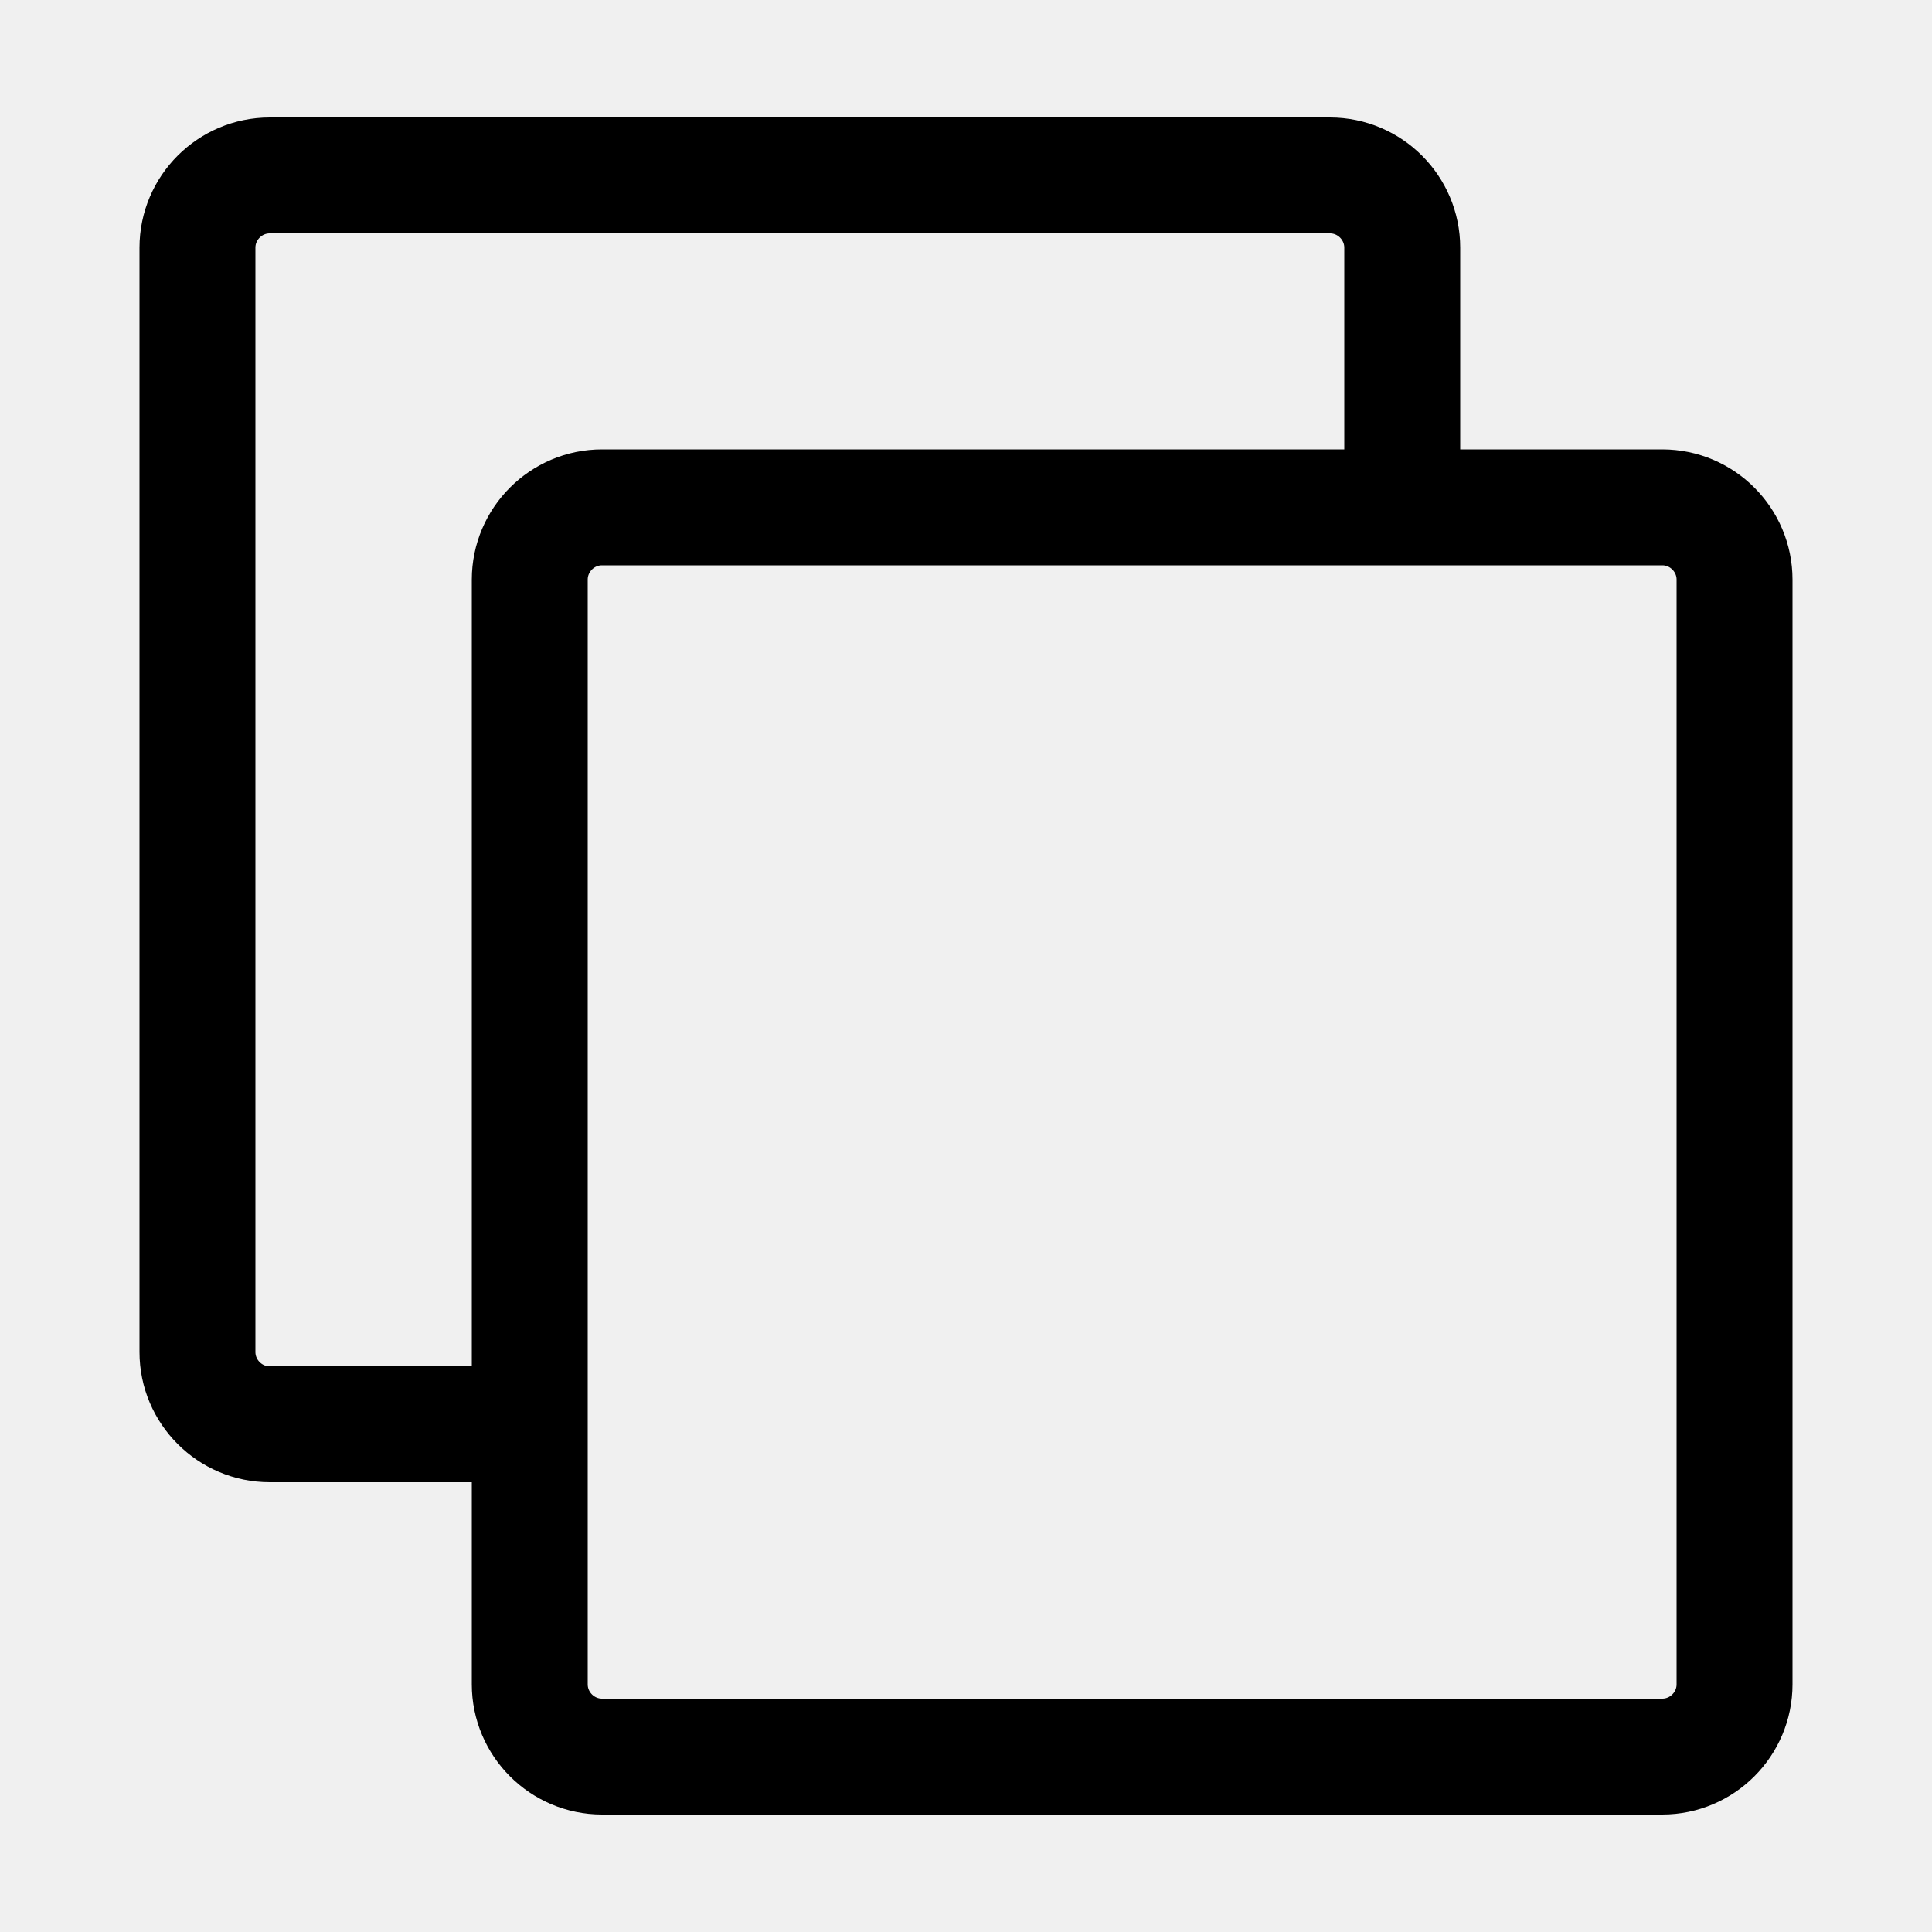
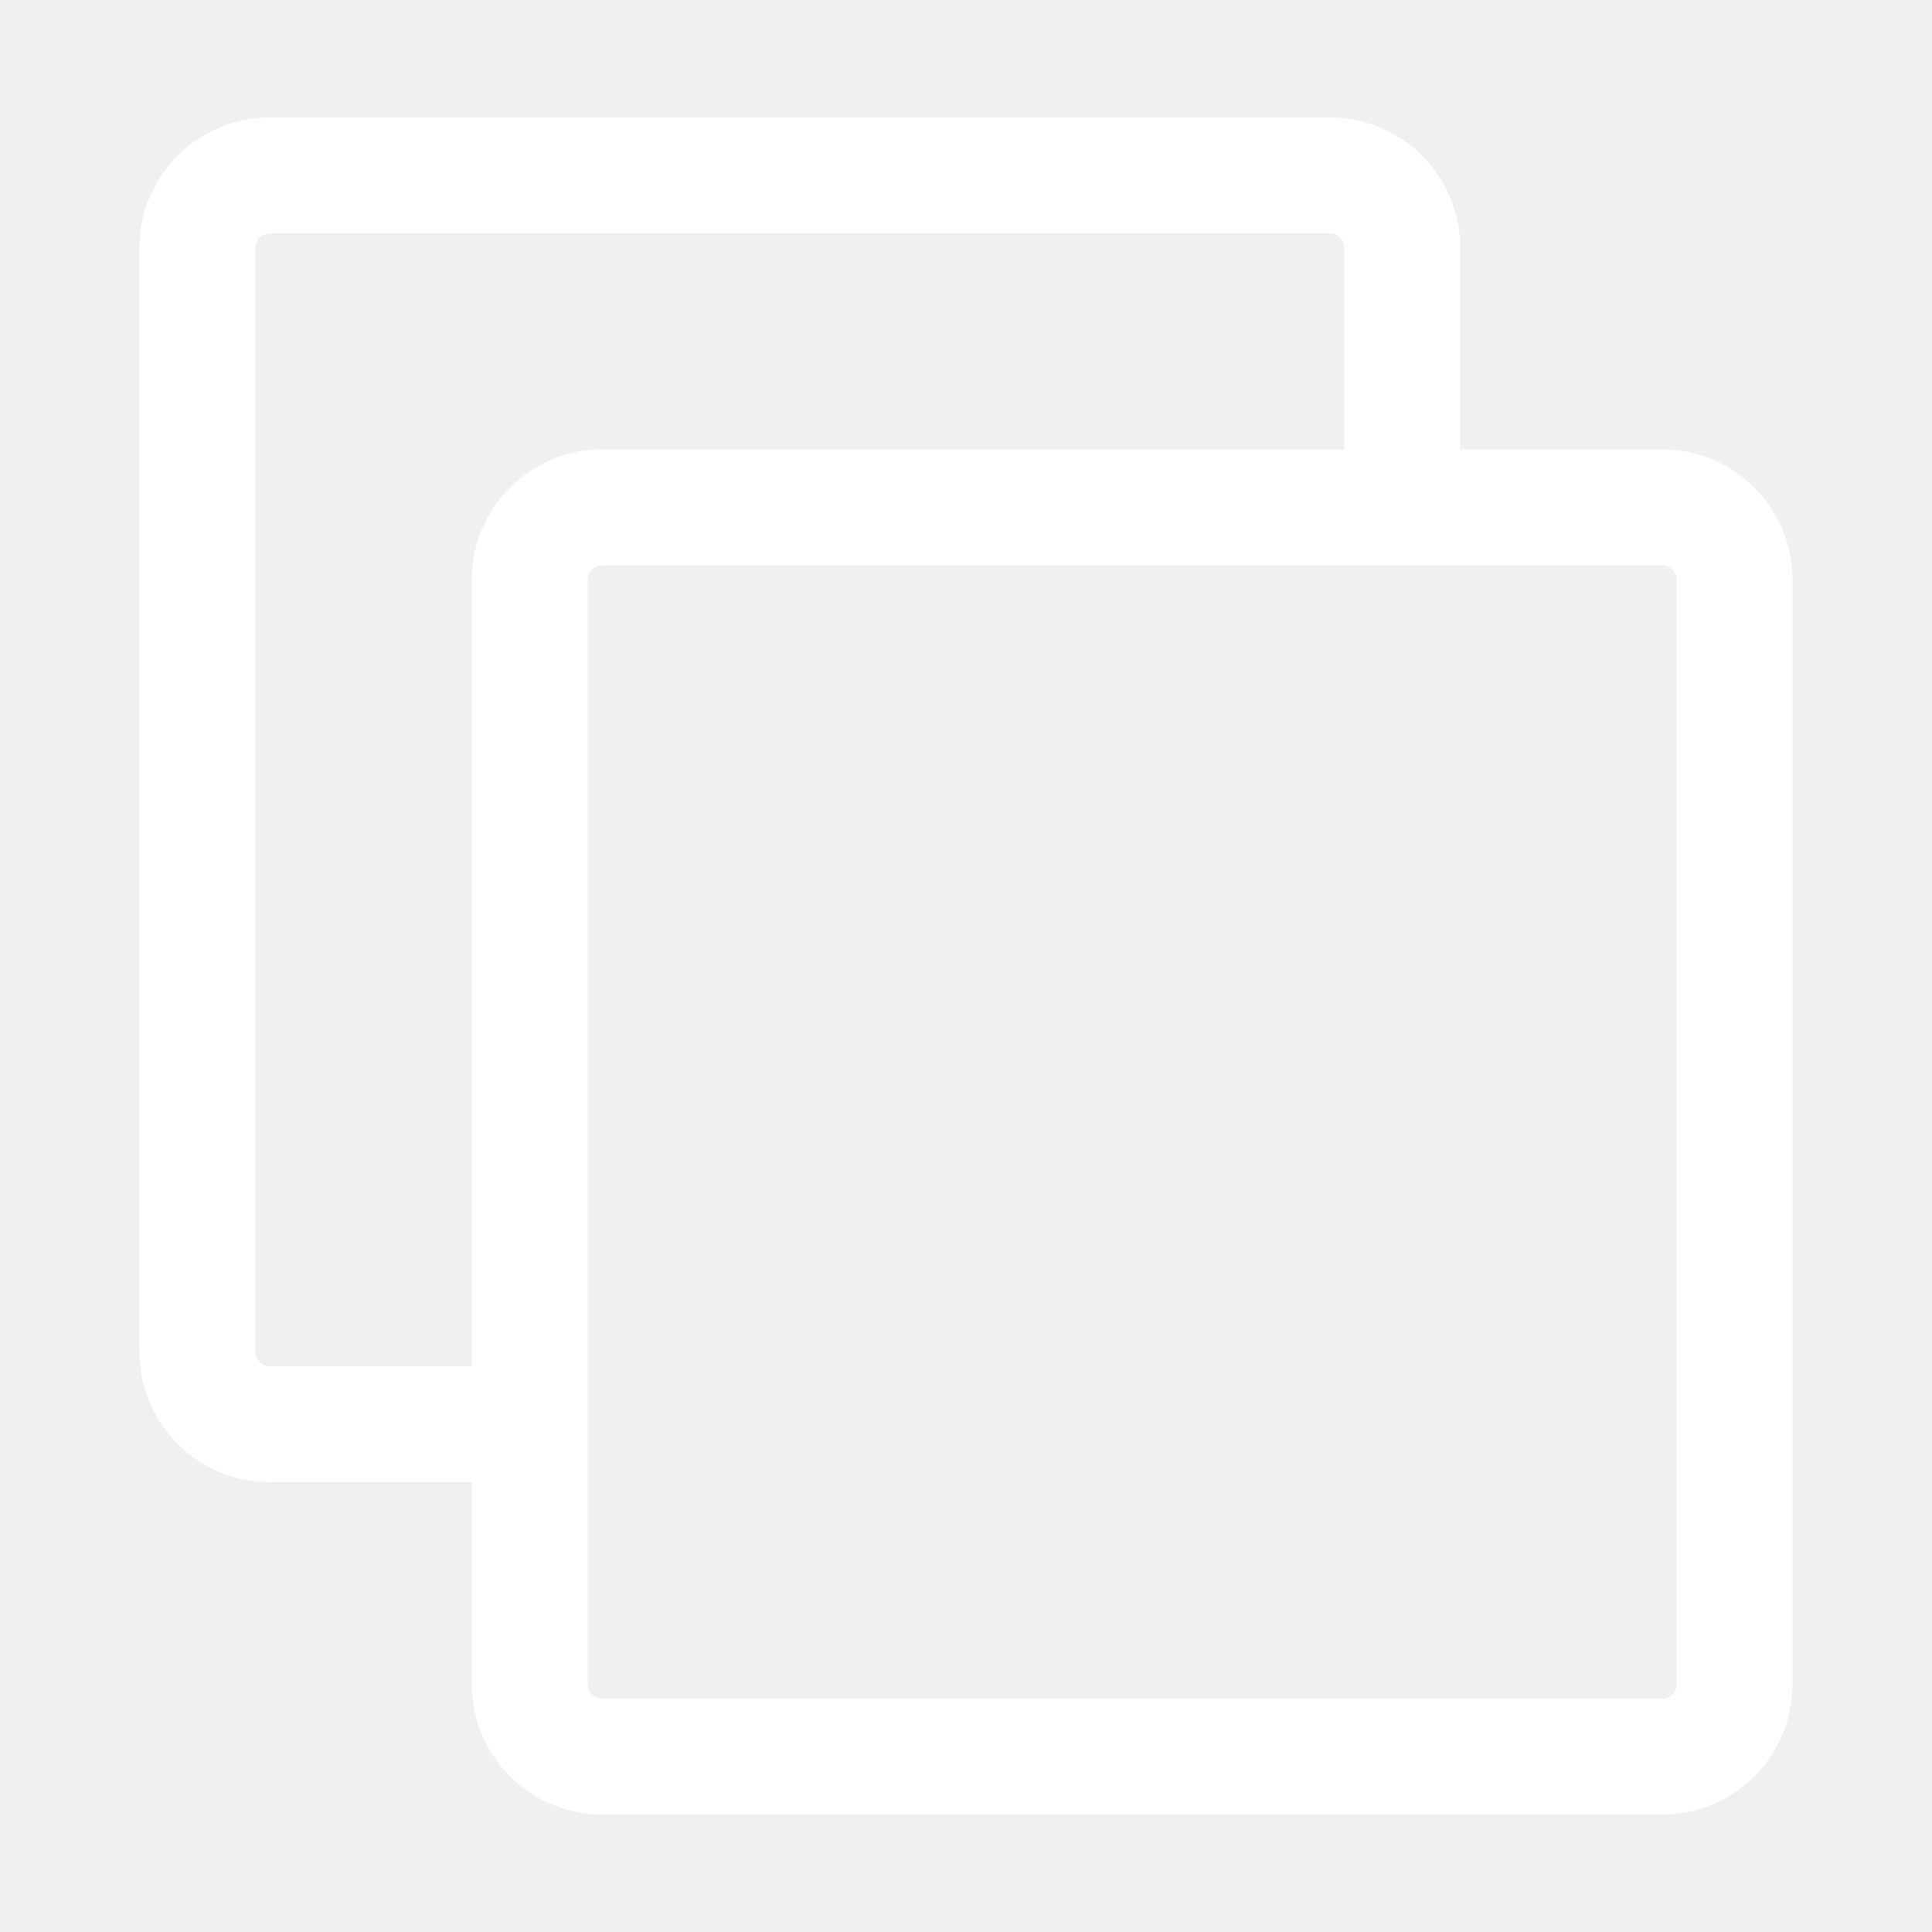
- <svg xmlns="http://www.w3.org/2000/svg" id="Layer_1" version="1.1" viewBox="0 0 50 50">
+ <svg xmlns="http://www.w3.org/2000/svg" id="Layer_1" version="1.1" viewBox="0 0 50 50" fill="#fff">
  <defs>
    <style>
      .st0 {
        fill: none;
-         stroke: #000;
+         stroke: #fff;
        stroke-miterlimit: 10;
        stroke-width: 3px;
      }
    </style>
  </defs>
  <path class="st0" d="M13.71,36.86" />
  <path class="st0" d="M13.71,36.86h-6.73c-1.03,0-1.87-.84-1.87-1.87V6.41c0-1.03.84-1.87,1.87-1.87h27.44c1.03,0,1.87.84,1.87,1.87v7.81" />
  <path class="st0" d="M36.29,13.13h6.73c1.03,0,1.87.84,1.87,1.87v28.59c0,1.03-.84,1.87-1.87,1.87H15.58c-1.03,0-1.87-.84-1.87-1.87V15c0-1.03.84-1.87,1.87-1.87h20.71" />
</svg>
